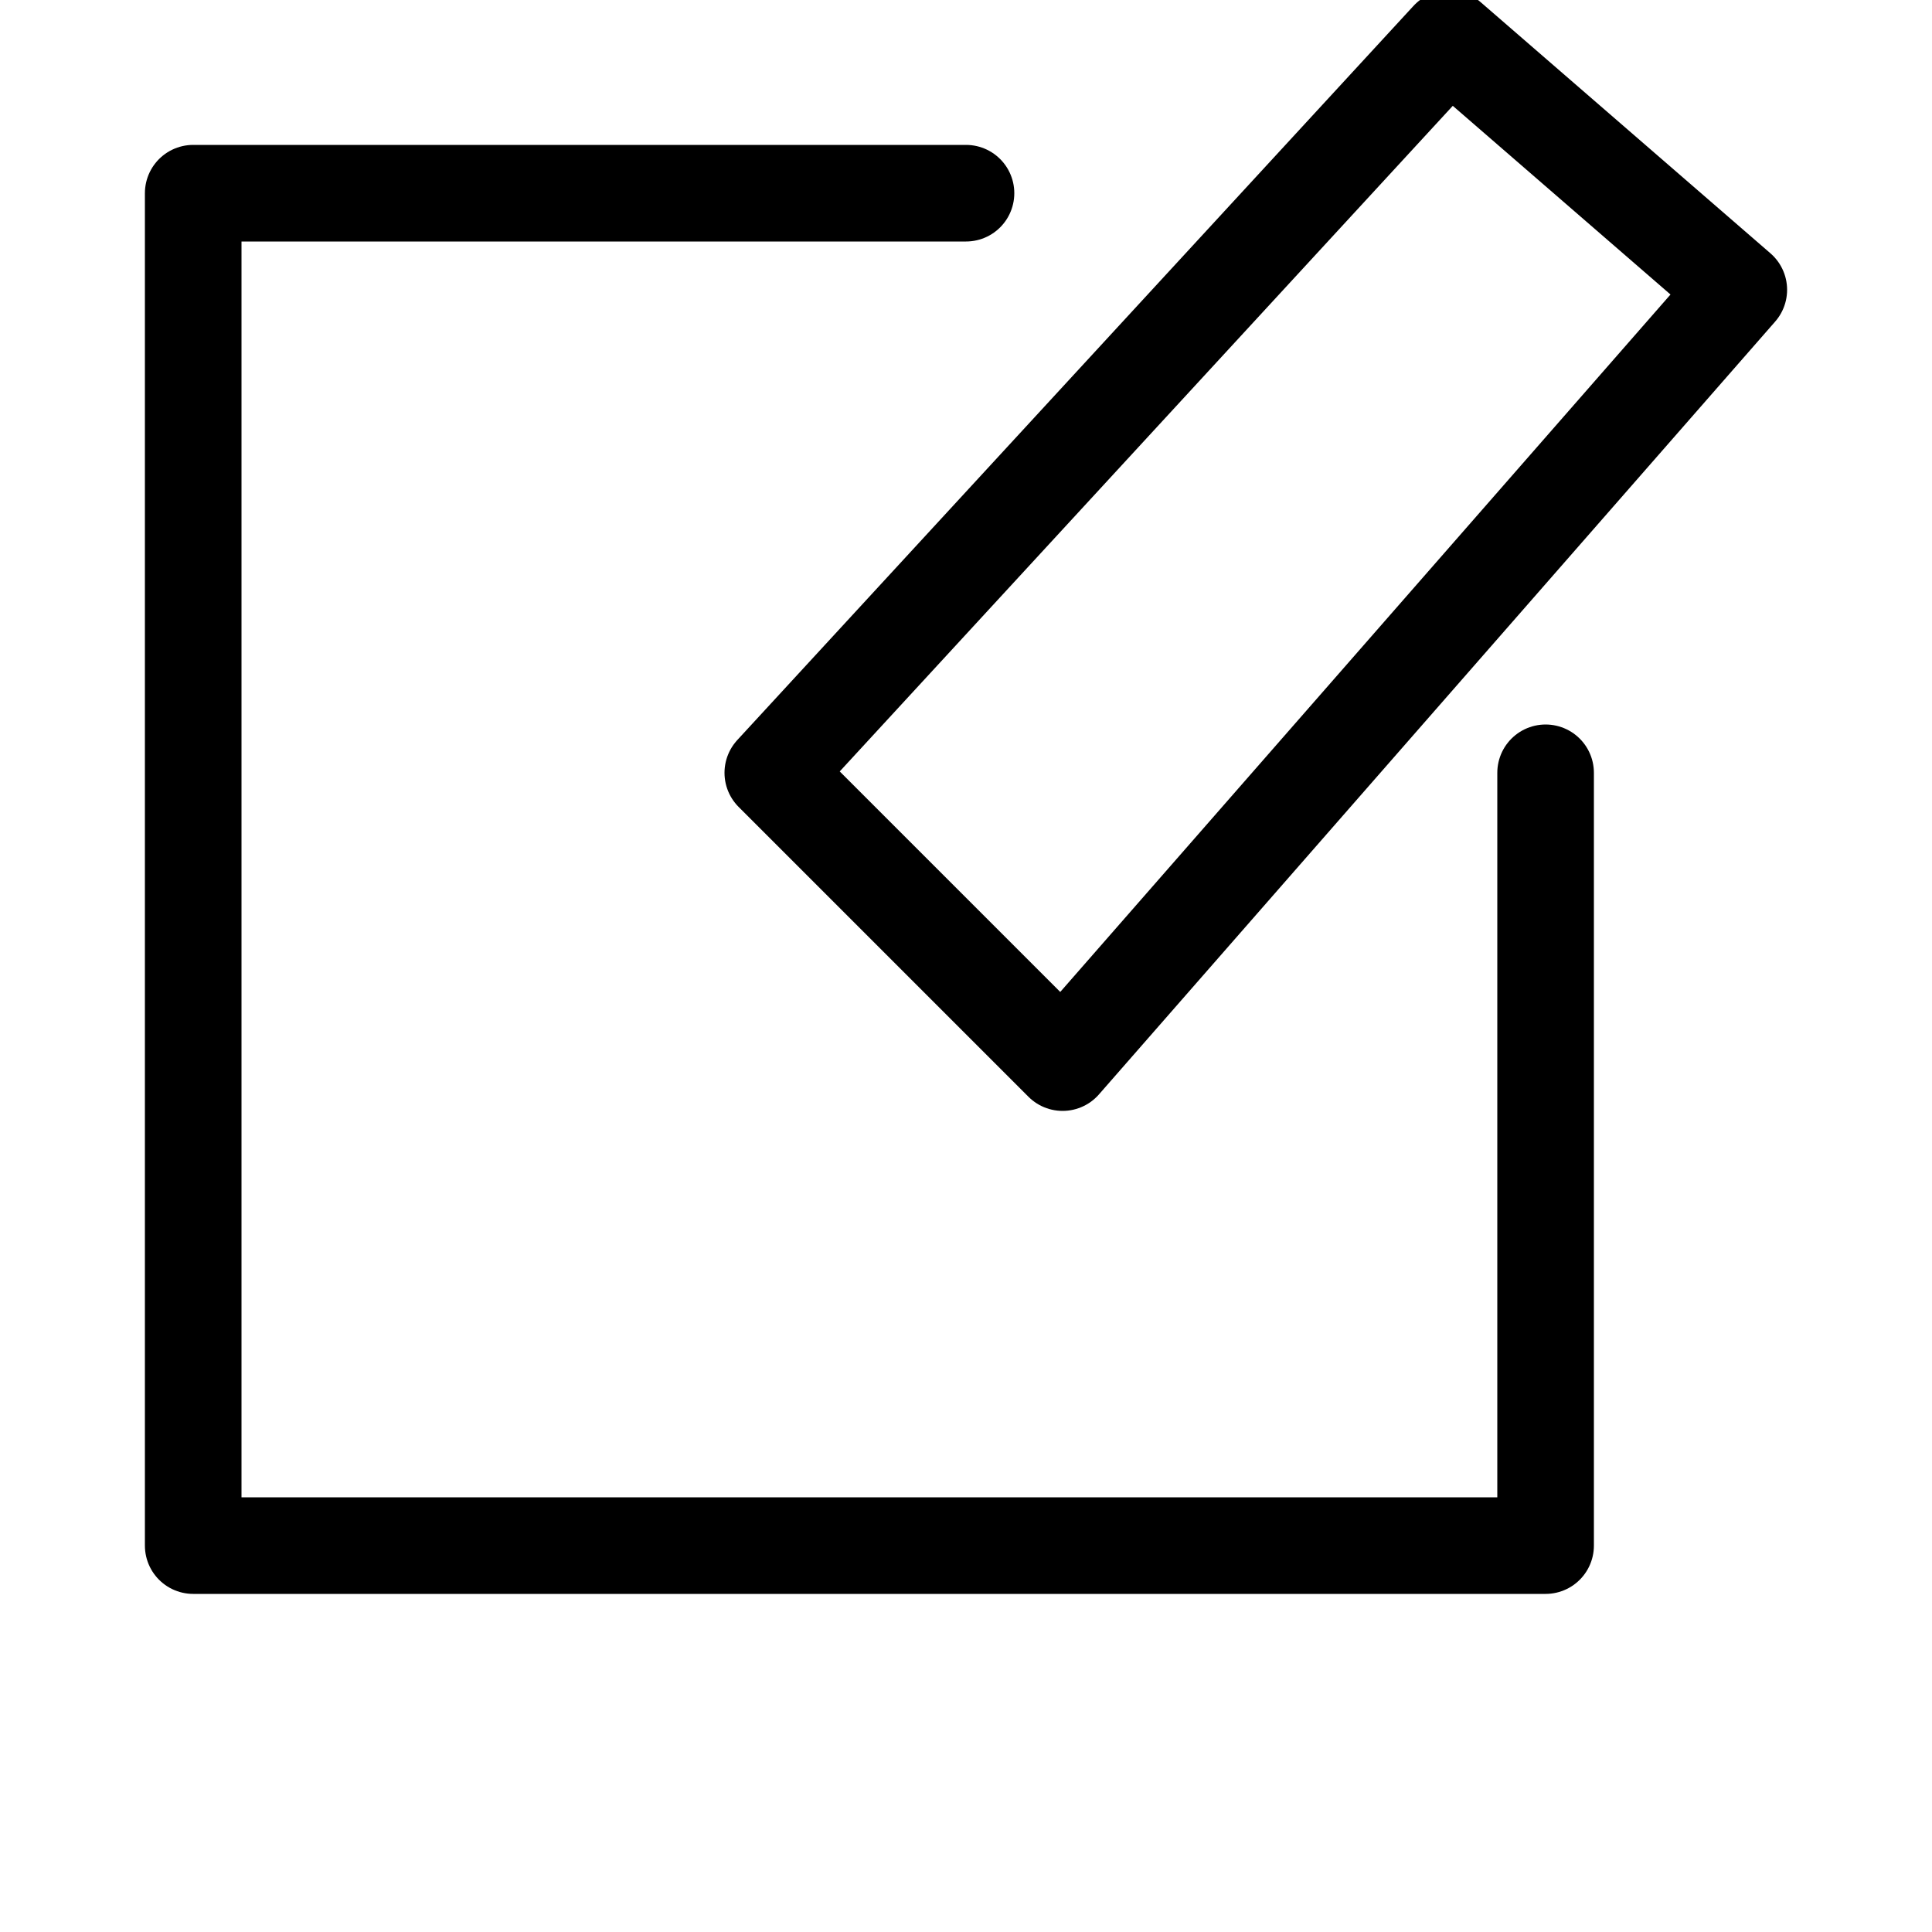
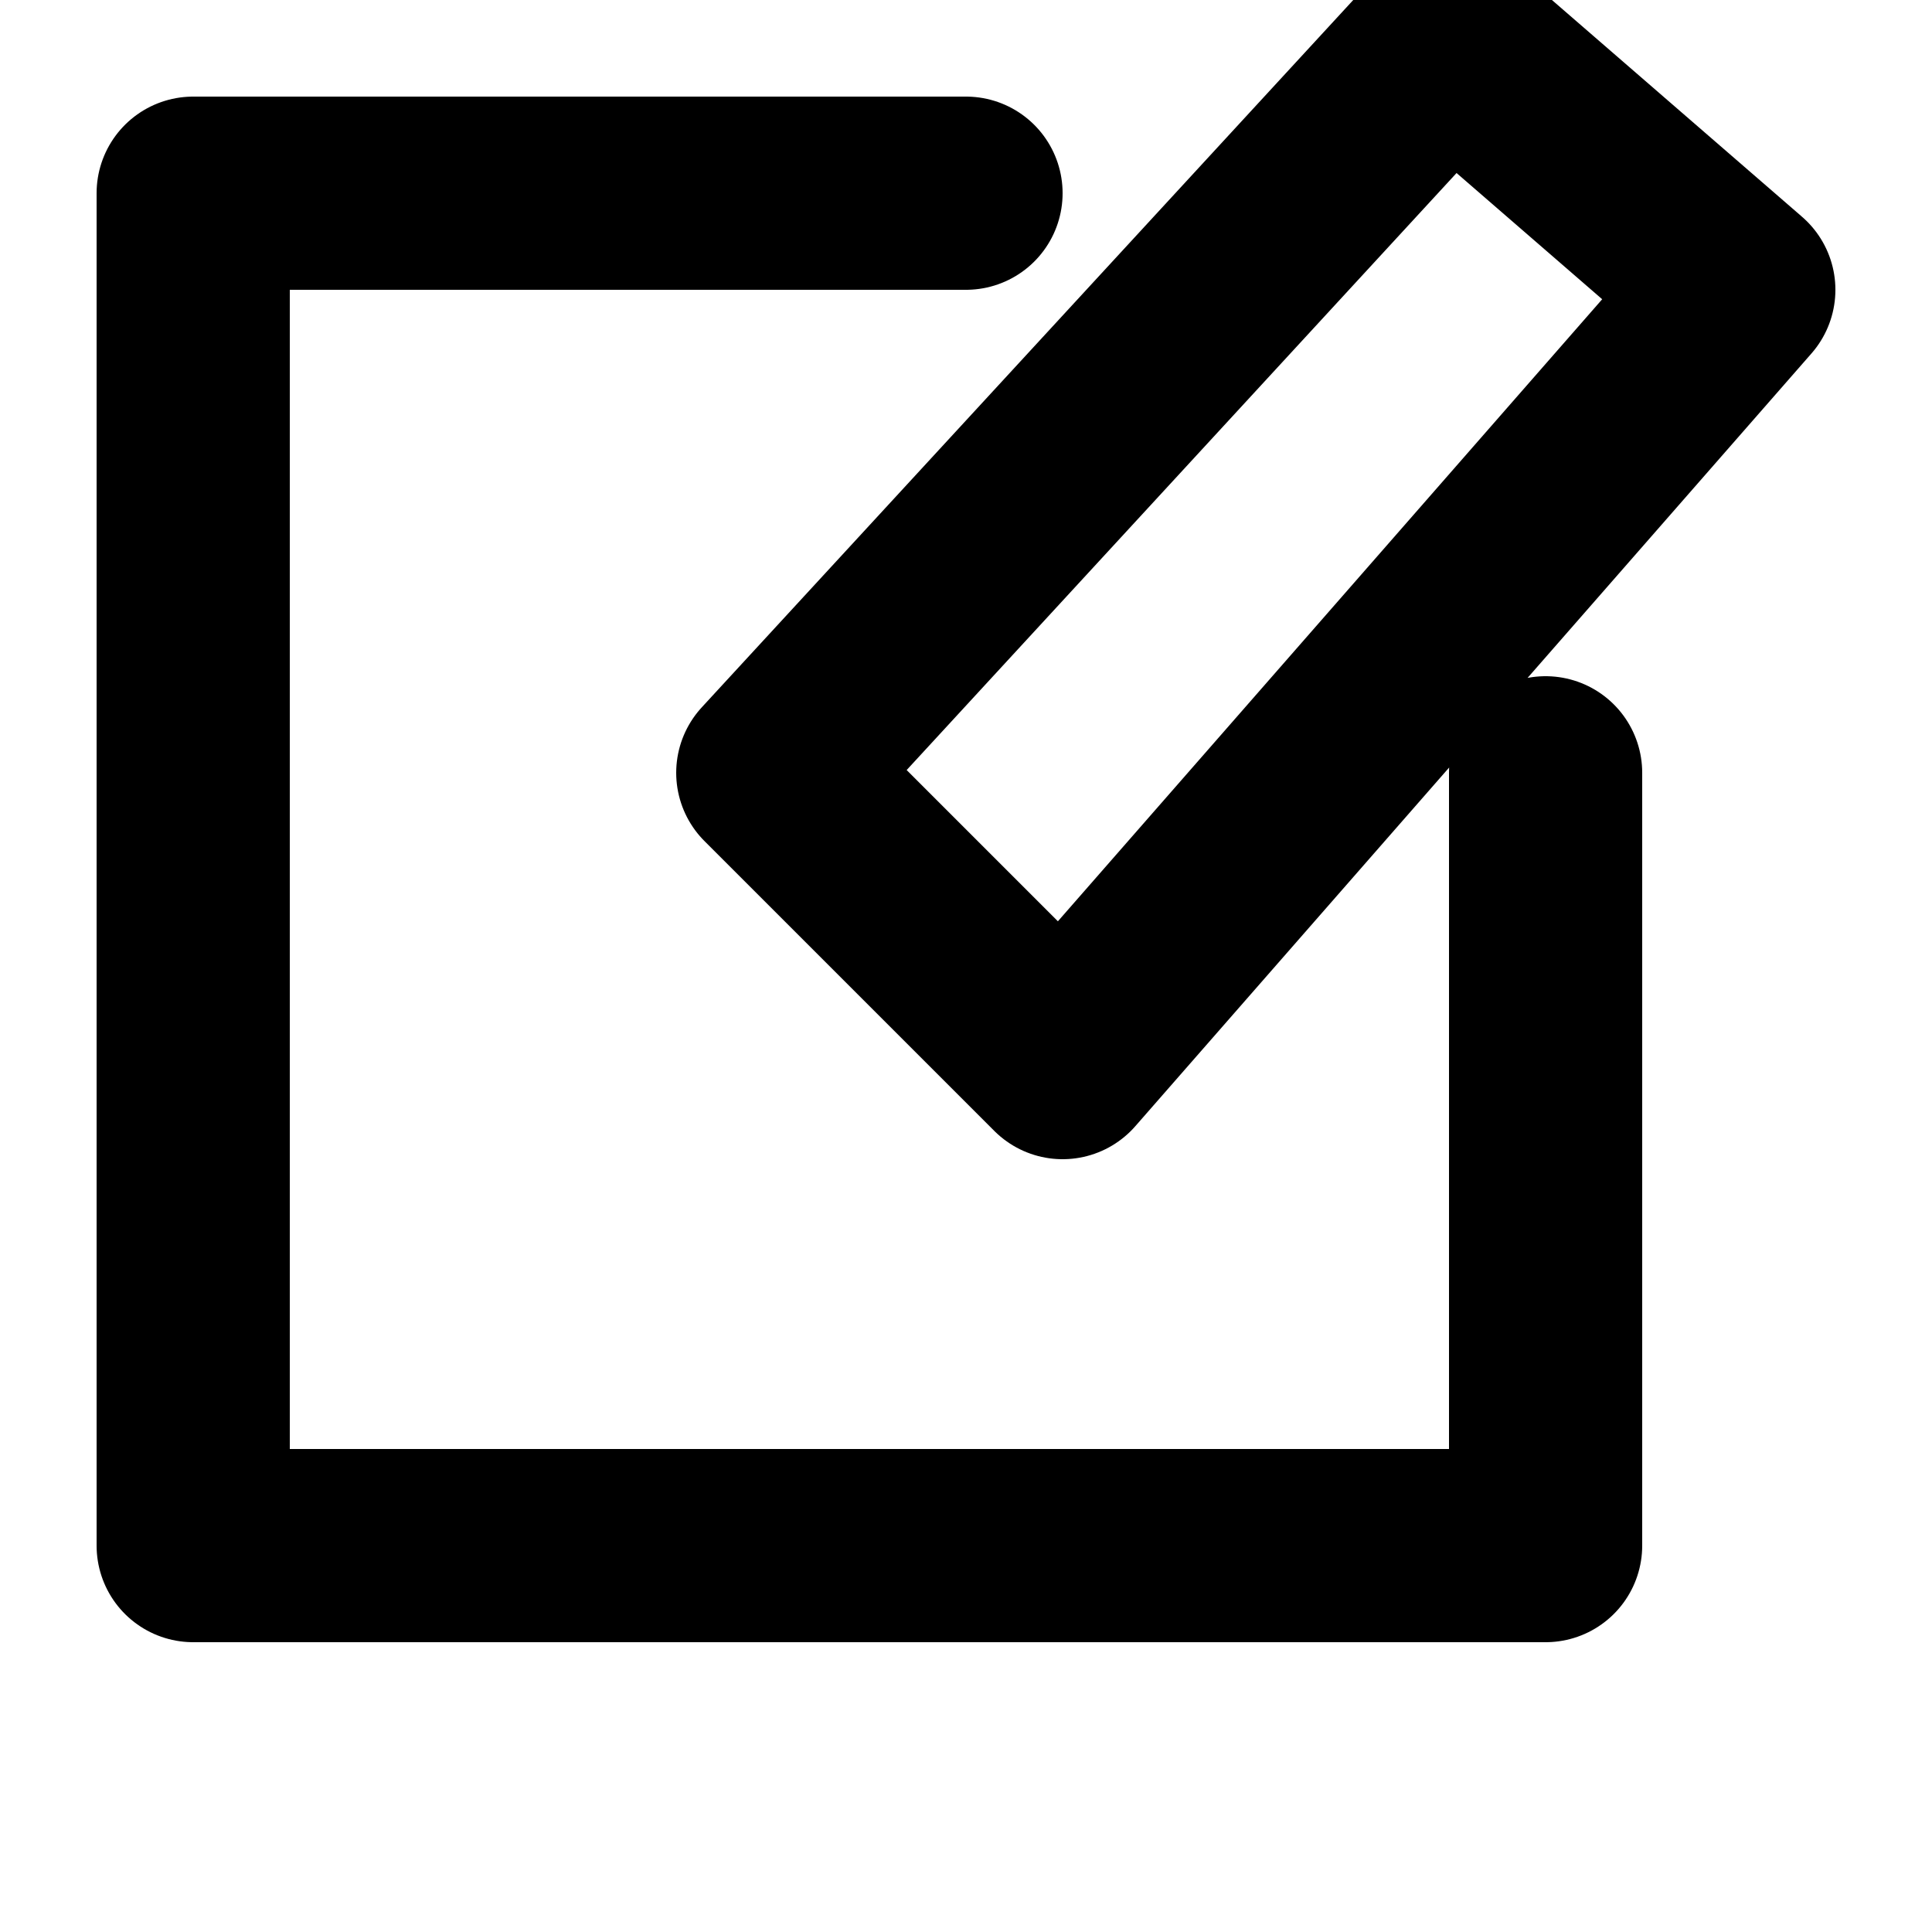
- <svg xmlns="http://www.w3.org/2000/svg" viewBox="0 0 100 100" width="100" height="100" fill="transparent" stroke="currentColor" stroke-width="5" stroke-linecap="round" stroke-linejoin="round">
+ <svg xmlns="http://www.w3.org/2000/svg" viewBox="0 0 100 100" width="100" height="100" fill="transparent" stroke="currentColor" stroke-width="10" stroke-linecap="round" stroke-linejoin="round">
  <path d="           M50 10           H10 V80           H80 V40           M40 40           L55 55           L90 15           L75 2           Z           " />
</svg>
